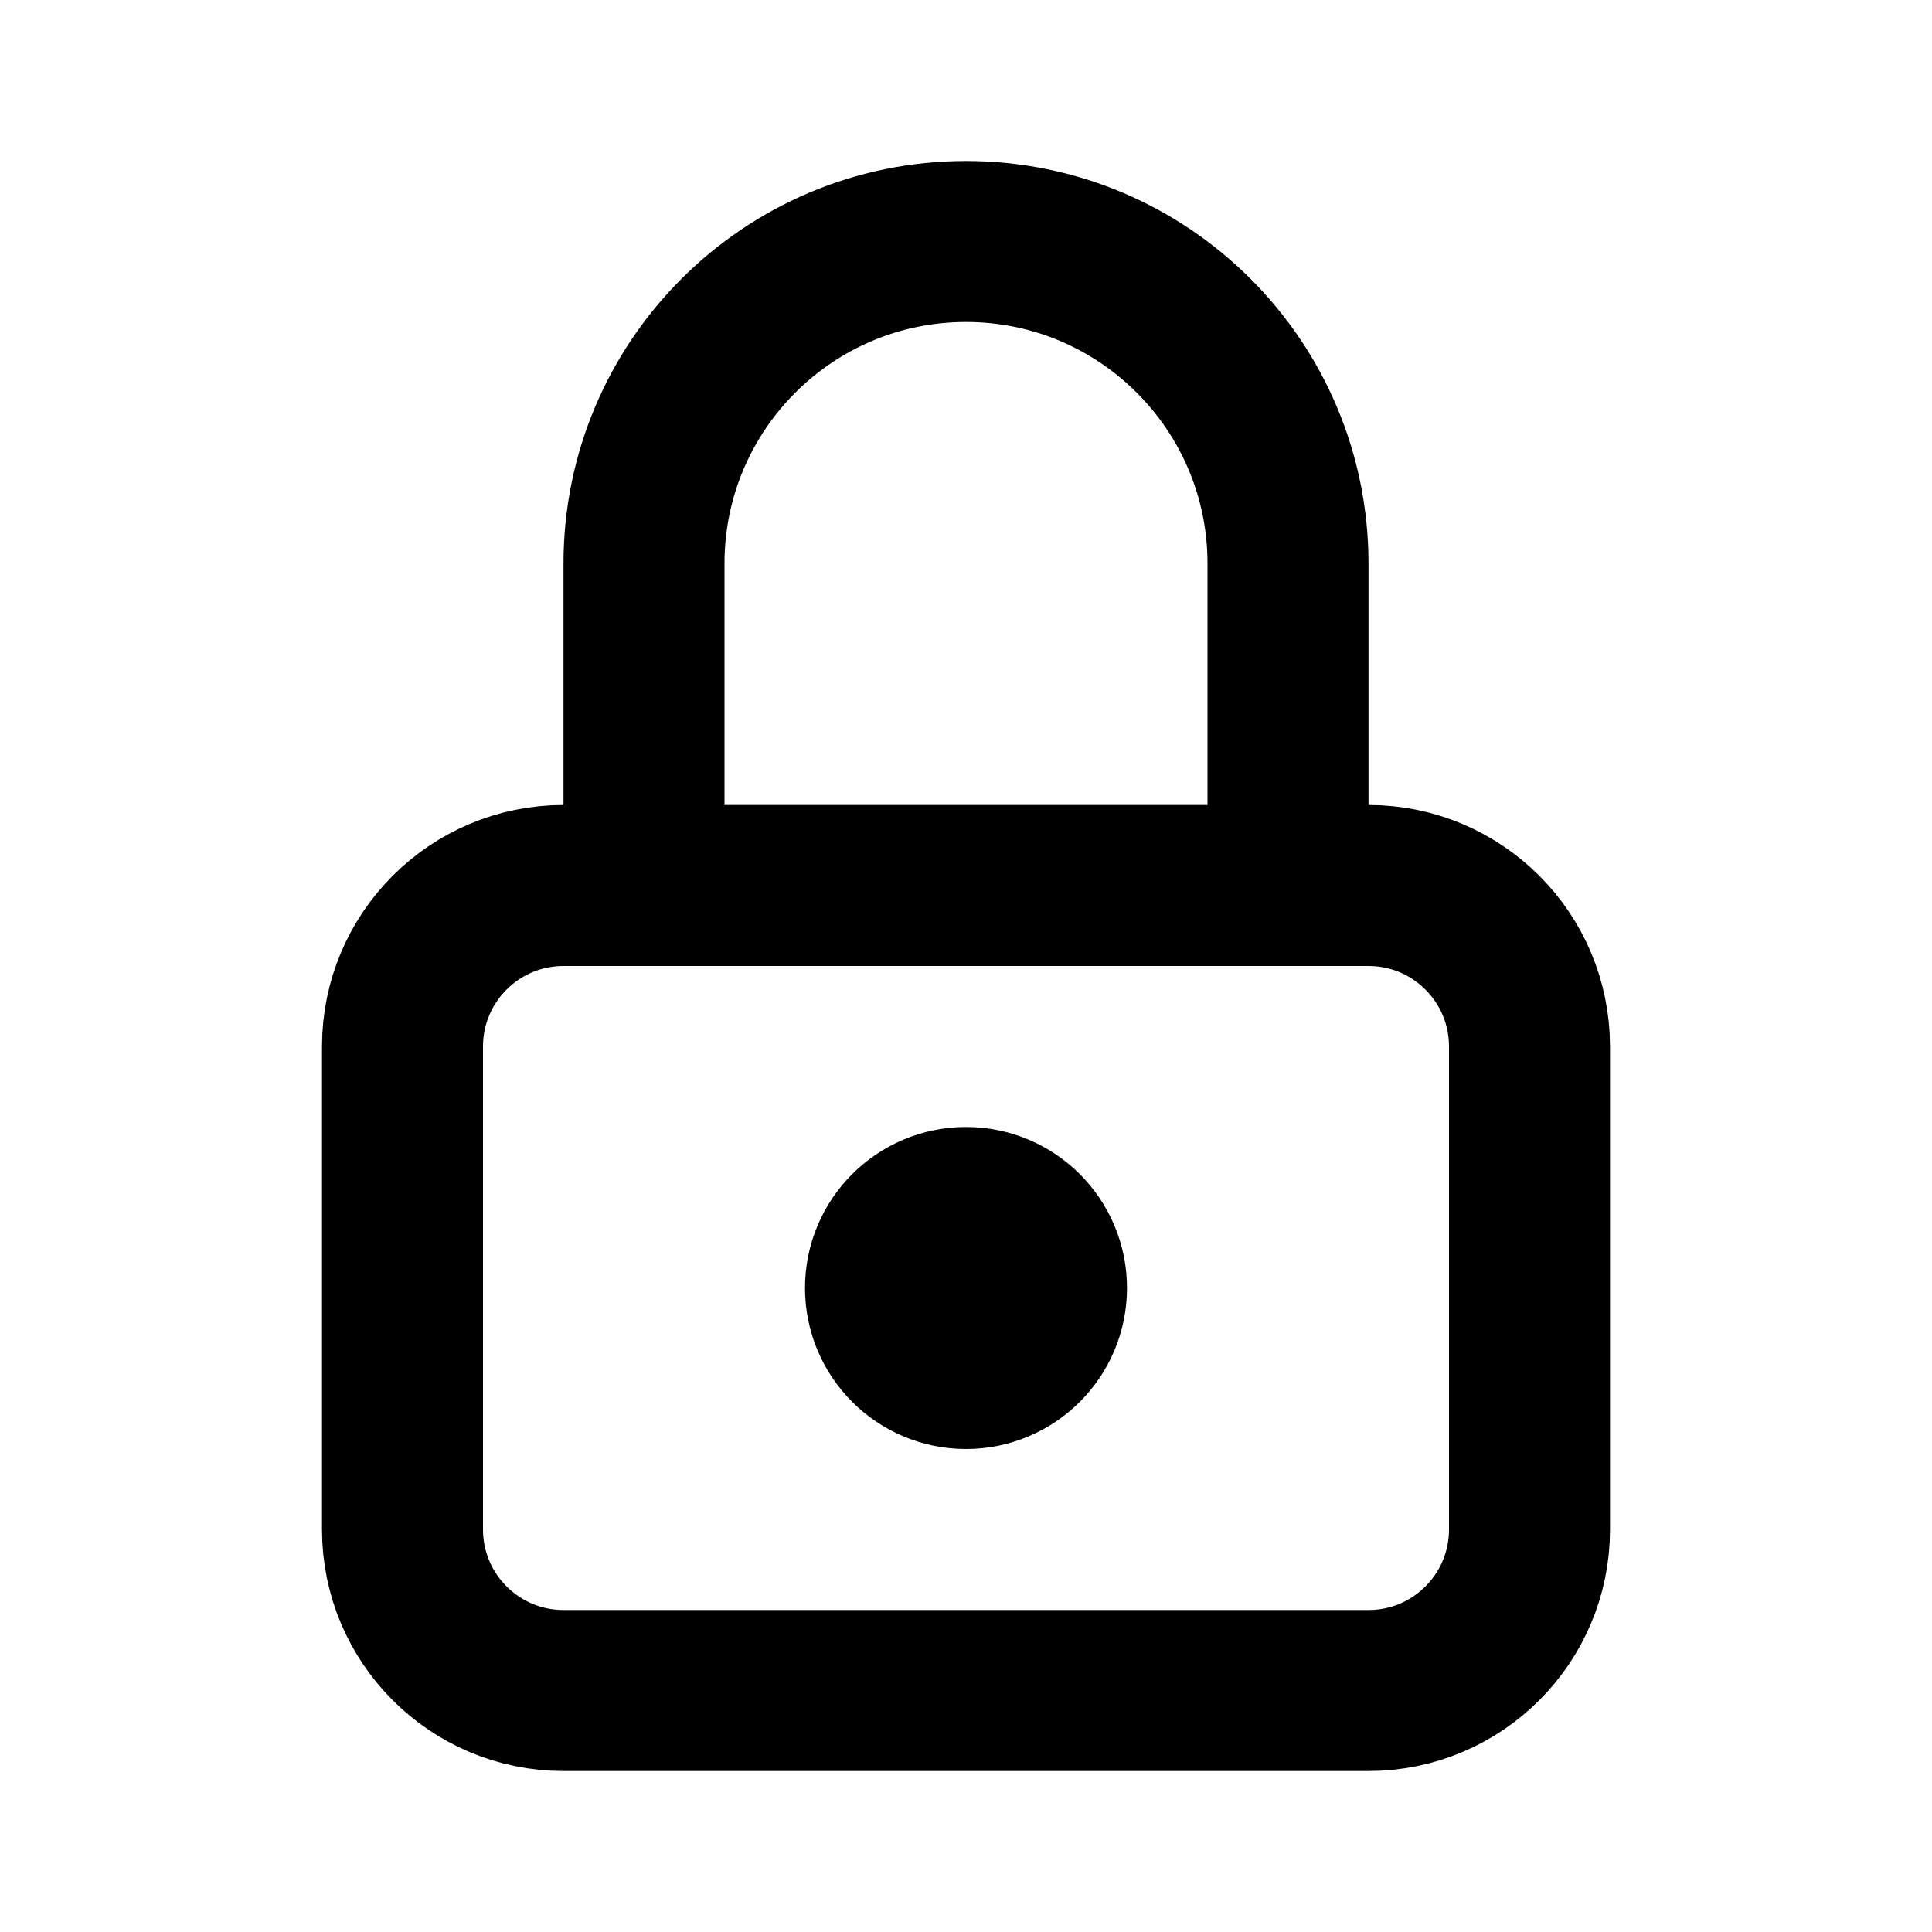
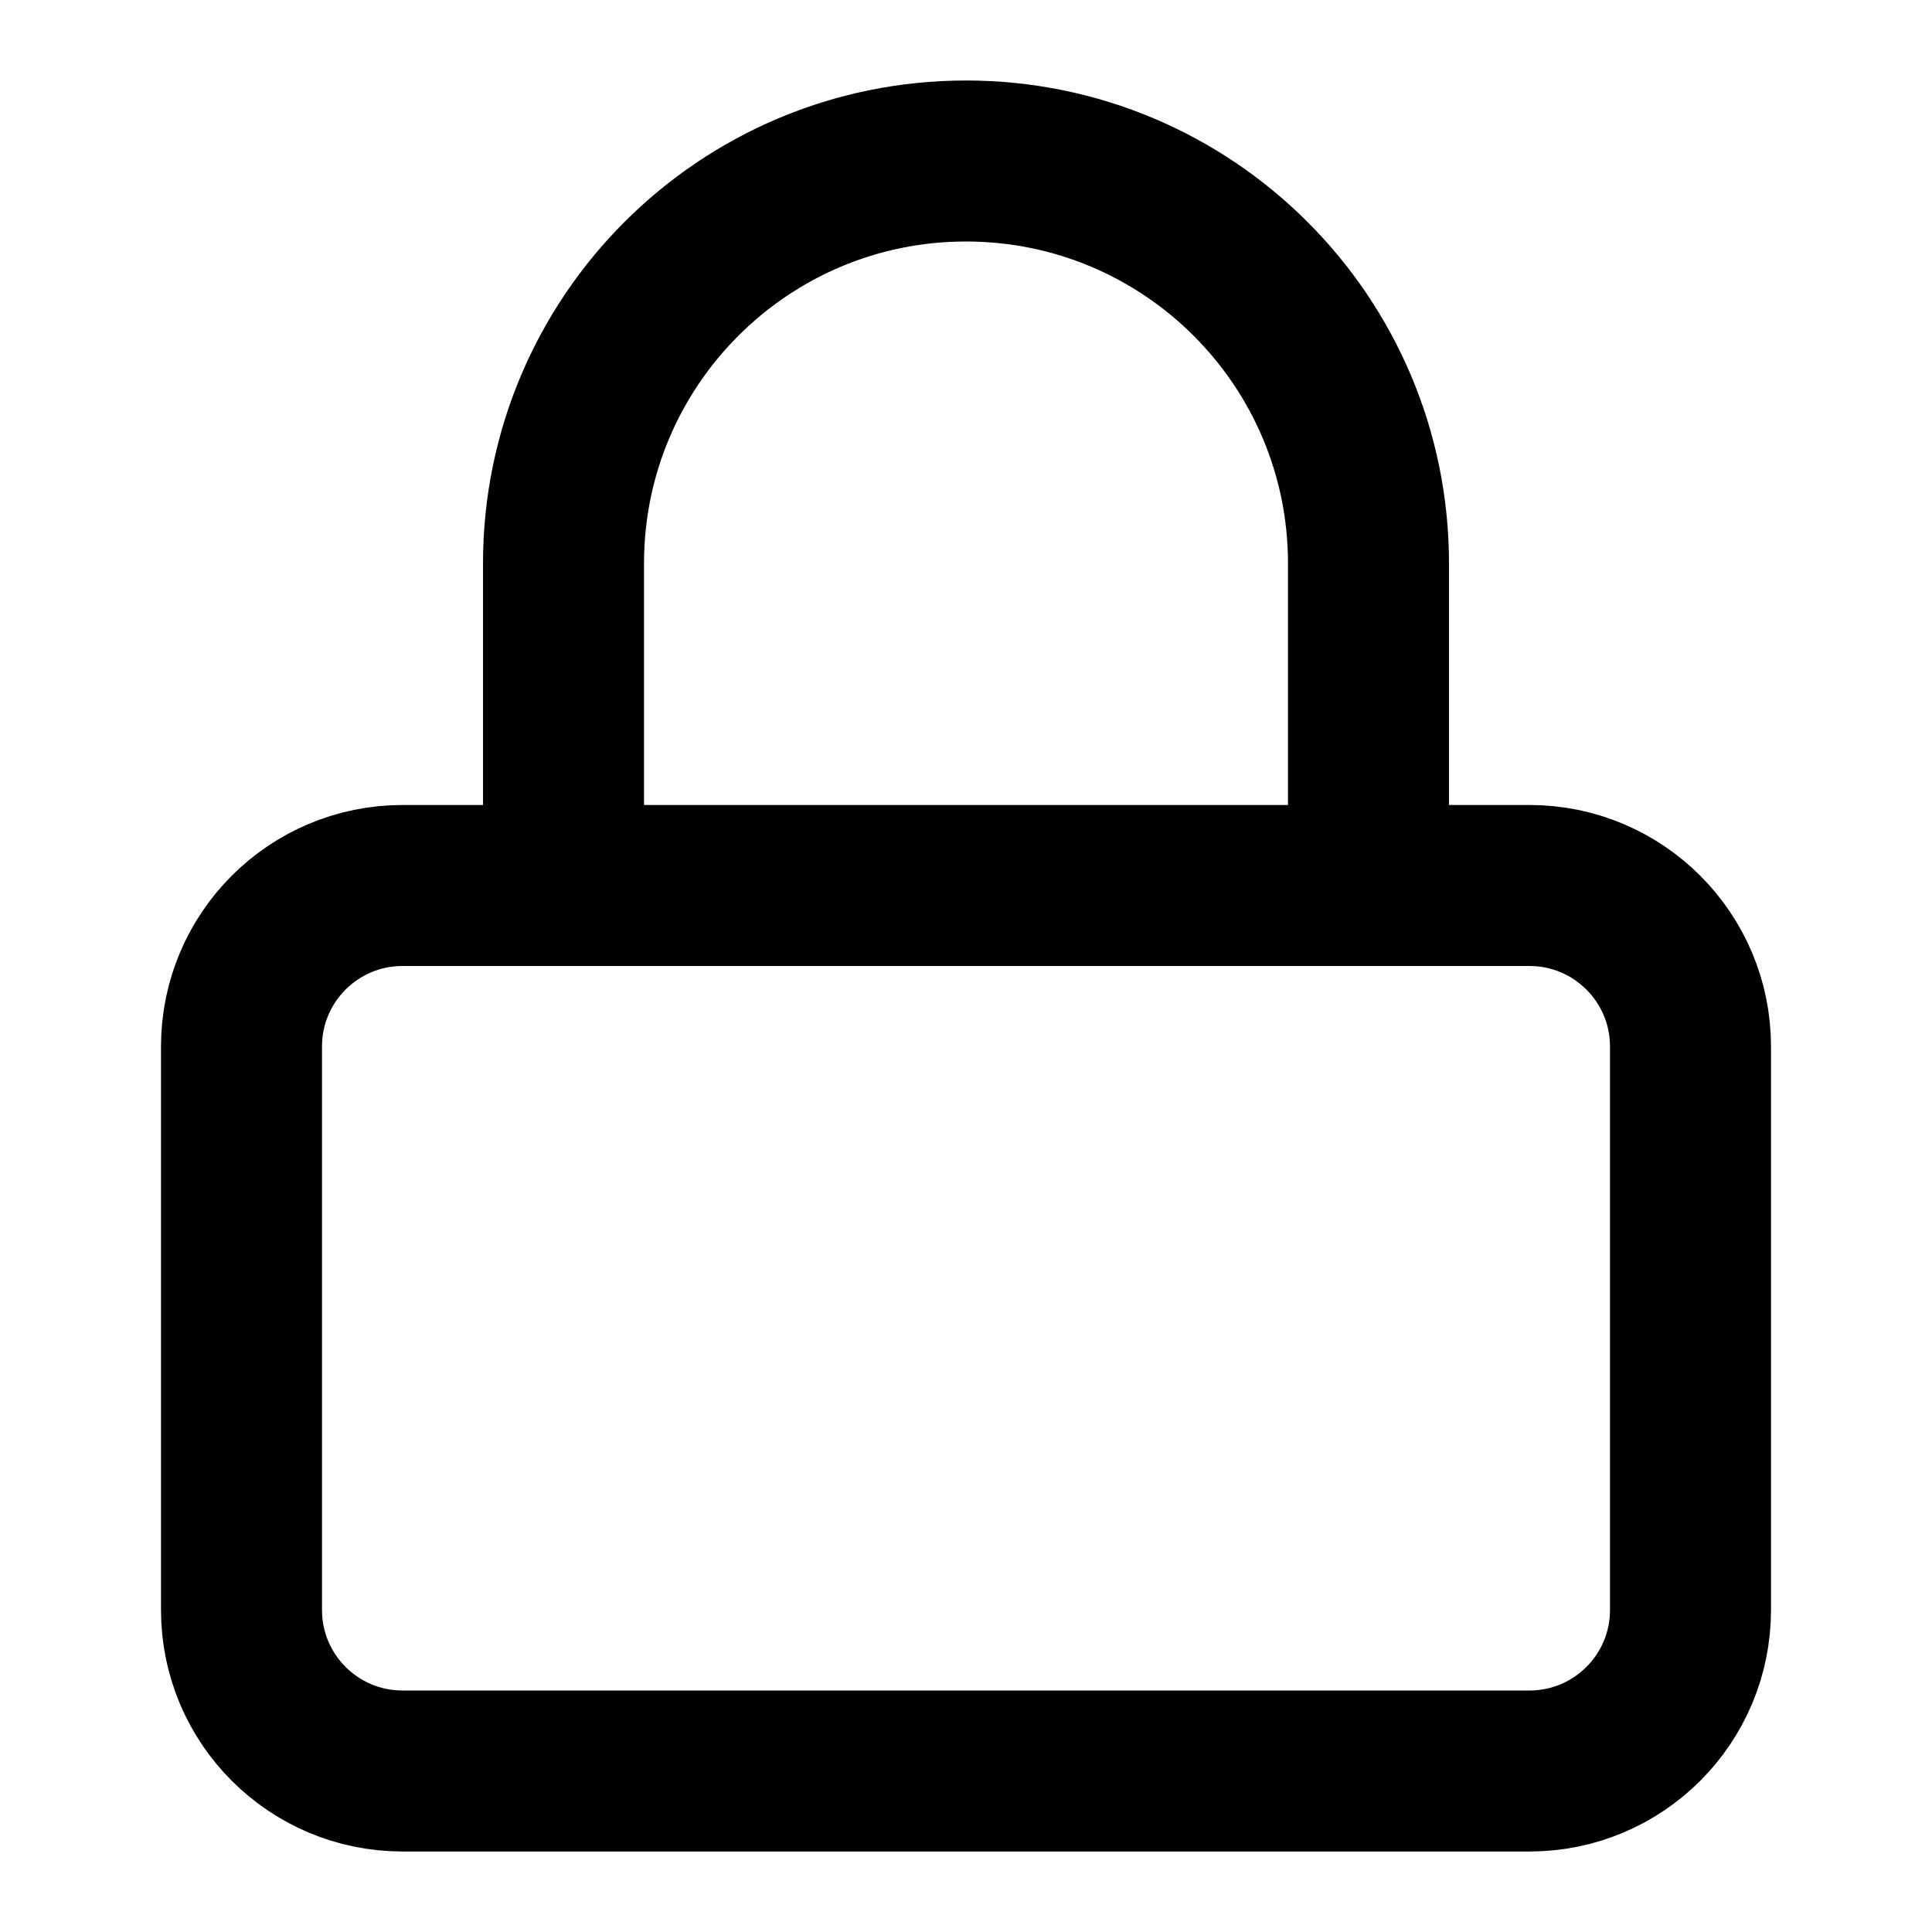
- <svg xmlns="http://www.w3.org/2000/svg" width="24" height="24" viewBox="0 0 24 24" fill="none" stroke="currentColor" stroke-width="2" stroke-linecap="round" stroke-linejoin="round" class="icon icon-tabler icons-tabler-outline icon-tabler-lock">
-   <path stroke="none" d="M0 0h24v24H0z" fill="none" />
-   <path d="M5 13a2 2 0 0 1 2 -2h10a2 2 0 0 1 2 2v6a2 2 0 0 1 -2 2h-10a2 2 0 0 1 -2 -2v-6" />
-   <path d="M11 16a1 1 0 1 0 2 0a1 1 0 0 0 -2 0" />
-   <path d="M8 11v-4a4 4 0 1 1 8 0v4" />
+ <svg xmlns="http://www.w3.org/2000/svg" width="24" height="24" viewBox="0 0 24 24" fill="none" stroke="currentColor" stroke-width="2" stroke-linecap="round" stroke-linejoin="round" class="lucide lucide-lock-icon lucide-lock">
+   <rect width="18" height="11" x="3" y="11" rx="2" ry="2" />
+   <path d="M7 11V7a5 5 0 0 1 10 0v4" />
</svg>
